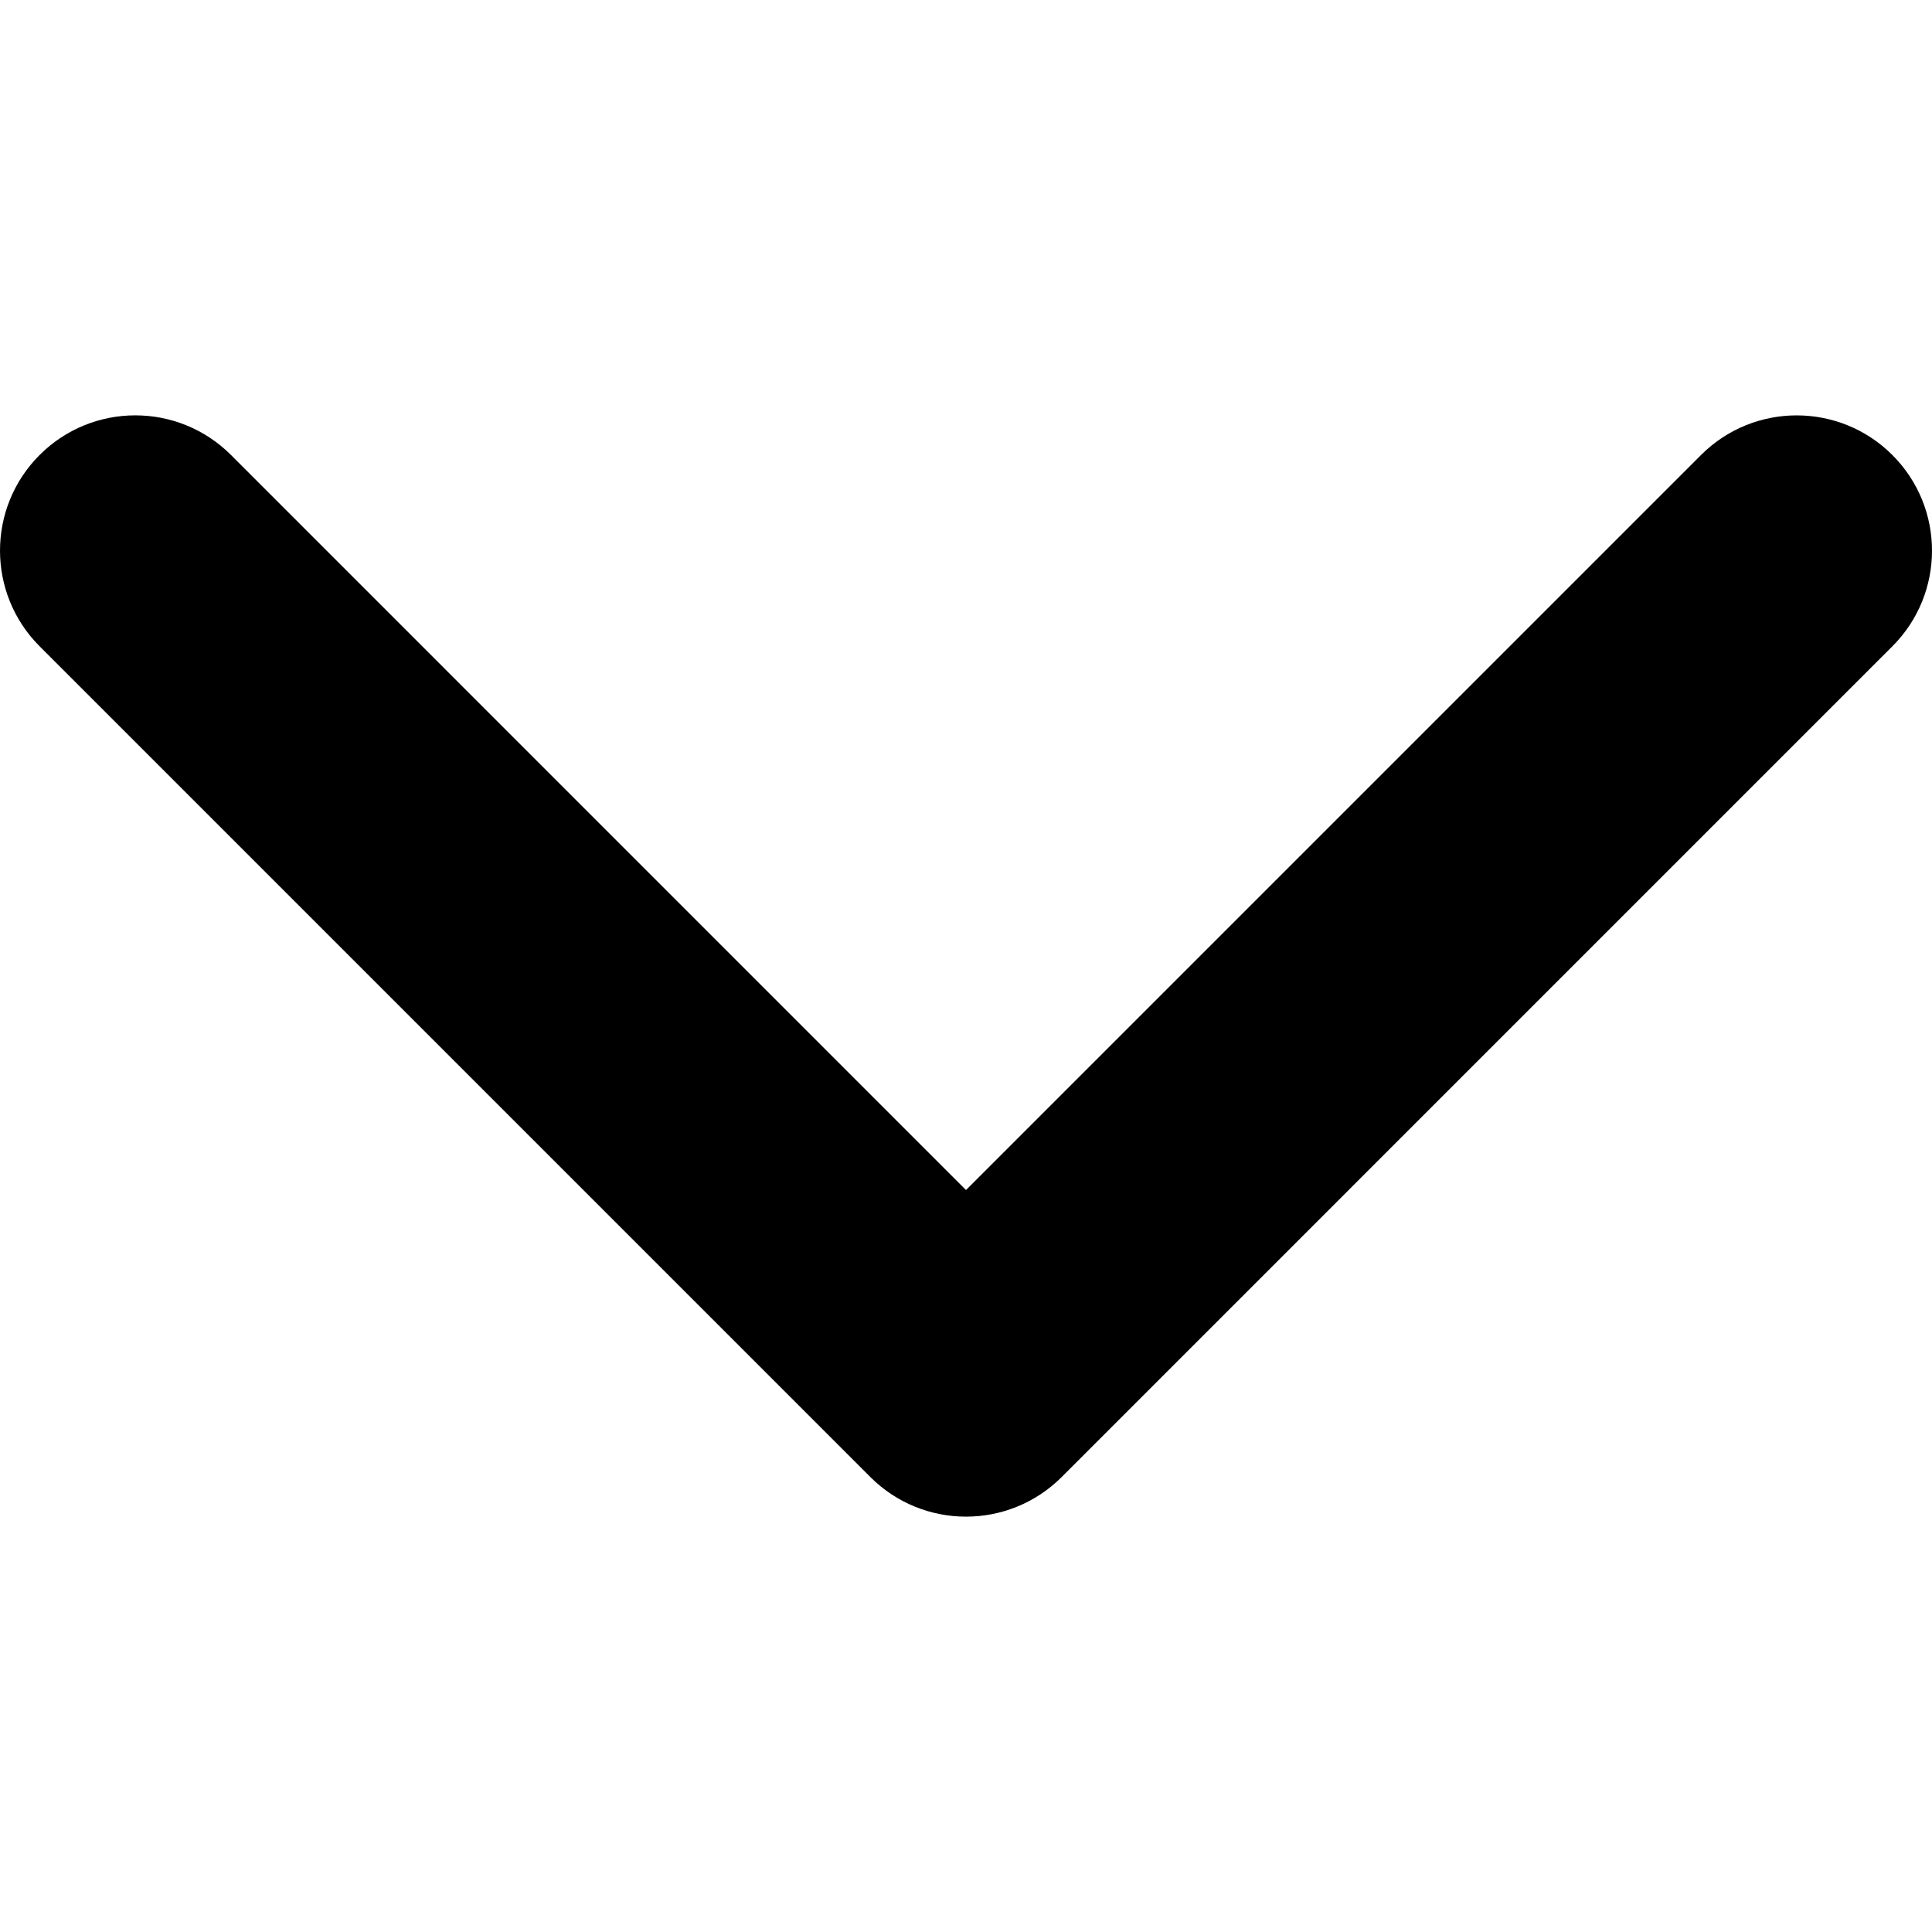
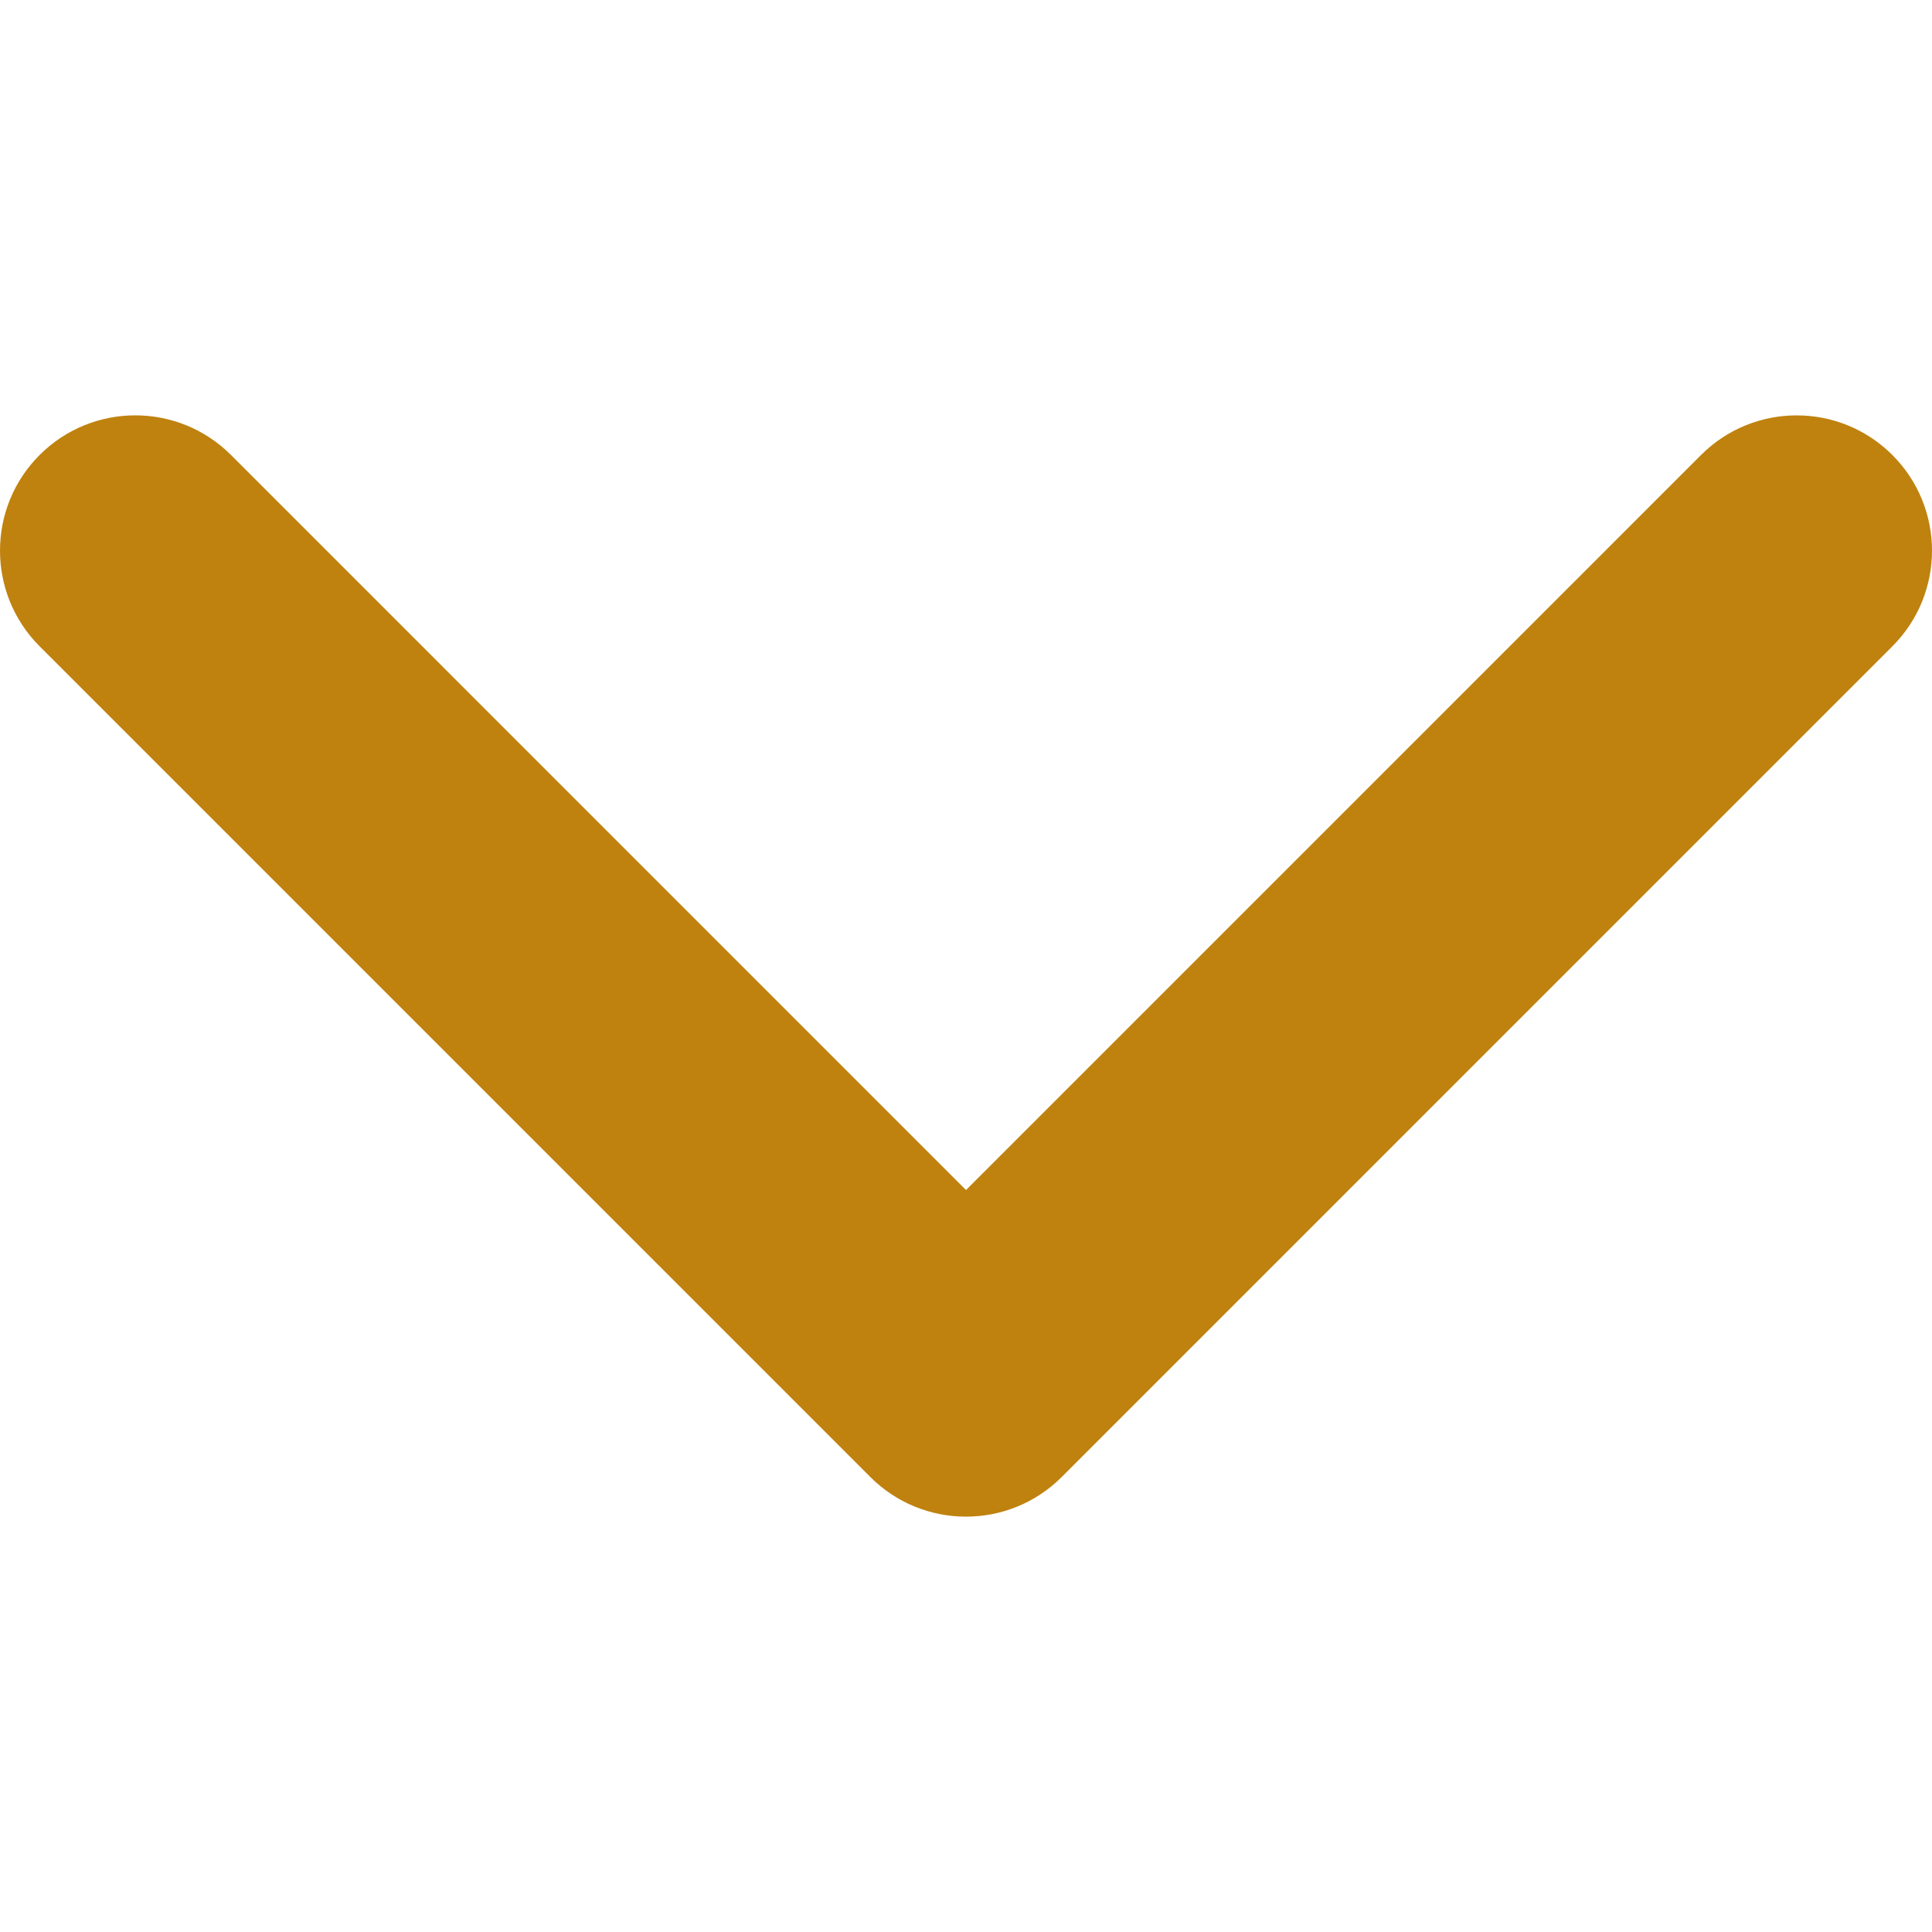
<svg xmlns="http://www.w3.org/2000/svg" version="1.1" id="Capa_1" x="0px" y="0px" width="160px" height="160px" viewBox="0 0 451.847 451.847" style="enable-background:new 0 0 451.847 451.847;" xml:space="preserve">
-   <g>
-     <path d="M225.923,354.706c-8.098,0-16.195-3.092-22.369-9.263L9.27,151.157c-12.359-12.359-12.359-32.397,0-44.751   c12.354-12.354,32.388-12.354,44.748,0l171.905,171.915l171.906-171.909c12.359-12.354,32.391-12.354,44.744,0   c12.365,12.354,12.365,32.392,0,44.751L248.292,345.449C242.115,351.621,234.018,354.706,225.923,354.706z" />
-   </g>
-   <g>
- </g>
-   <g>
- </g>
-   <g>
- </g>
-   <g>
- </g>
-   <g>
- </g>
-   <g>
- </g>
-   <g>
- </g>
-   <g>
- </g>
-   <g>
- </g>
-   <g>
- </g>
-   <g>
- </g>
-   <g>
- </g>
-   <g>
- </g>
-   <g>
- </g>
-   <g>
- </g>
+   <path d="M225.923,354.706c-8.098,0-16.195-3.092-22.369-9.263L9.27,151.157c-12.359-12.359-12.359-32.397,0-44.751   c12.354-12.354,32.388-12.354,44.748,0l171.905,171.915l171.906-171.909c12.359-12.354,32.391-12.354,44.744,0   c12.365,12.354,12.365,32.392,0,44.751L248.292,345.449C242.115,351.621,234.018,354.706,225.923,354.706z" fill="#bf820f" />
</svg>
